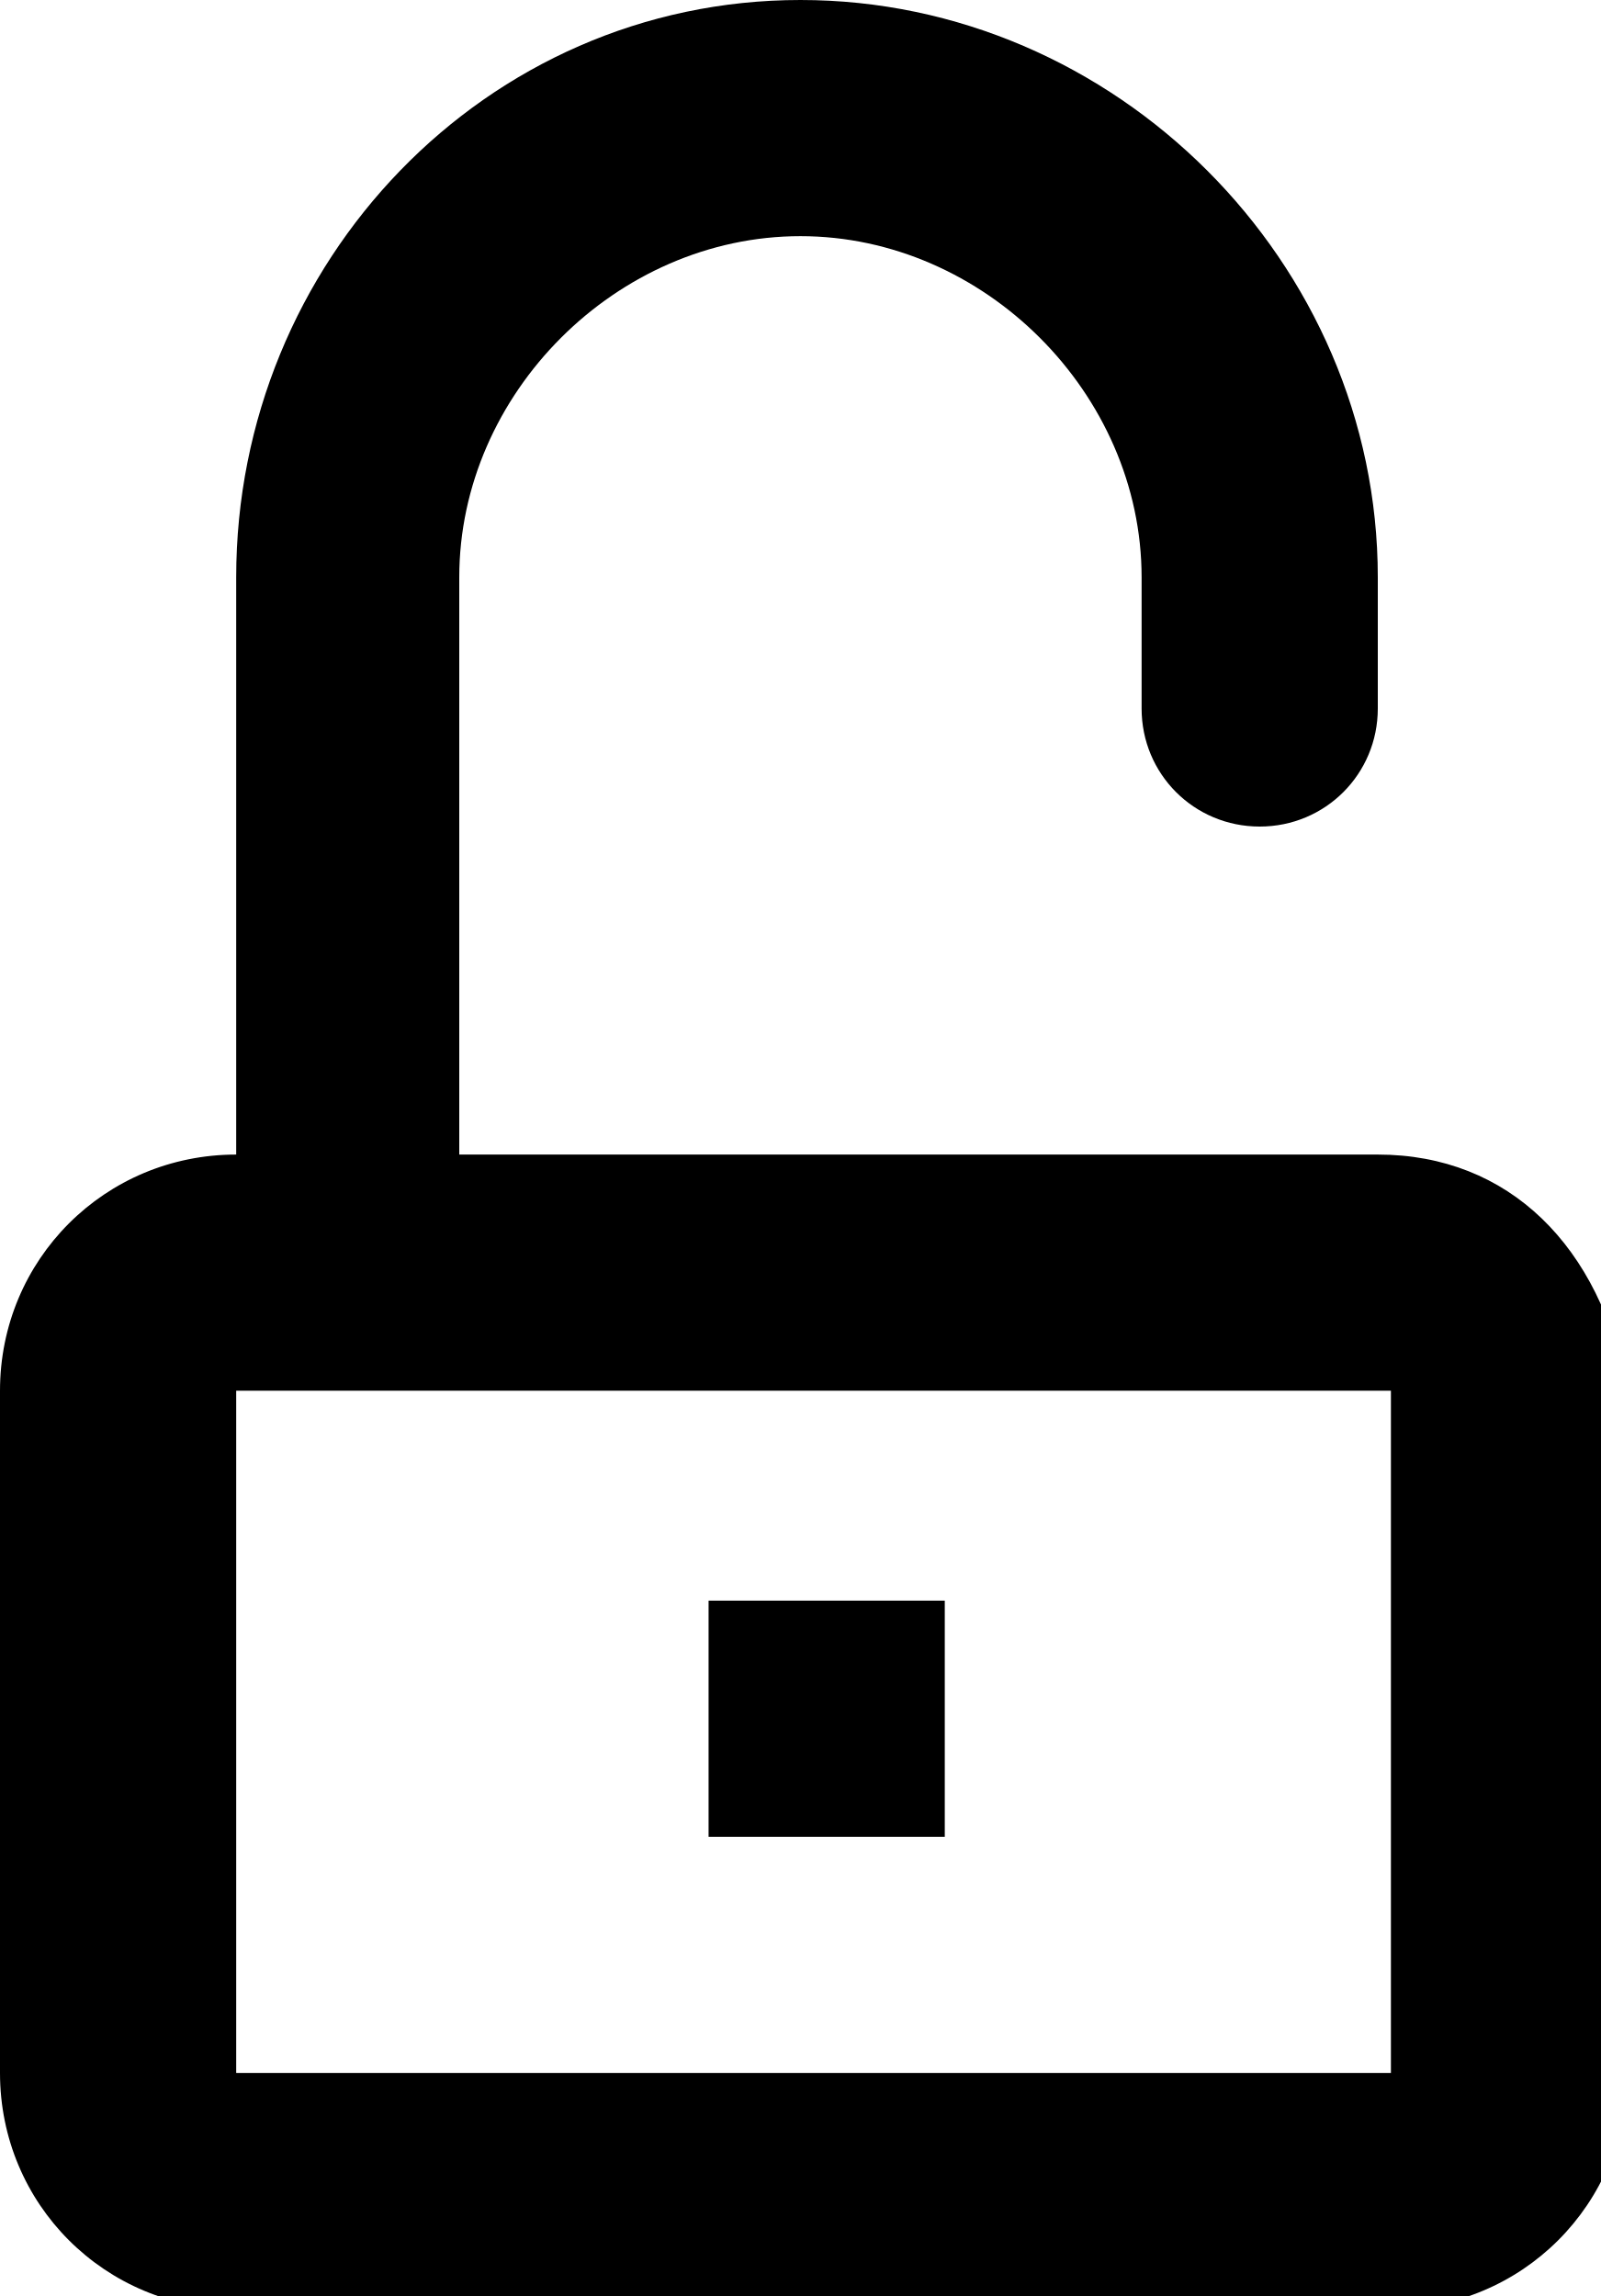
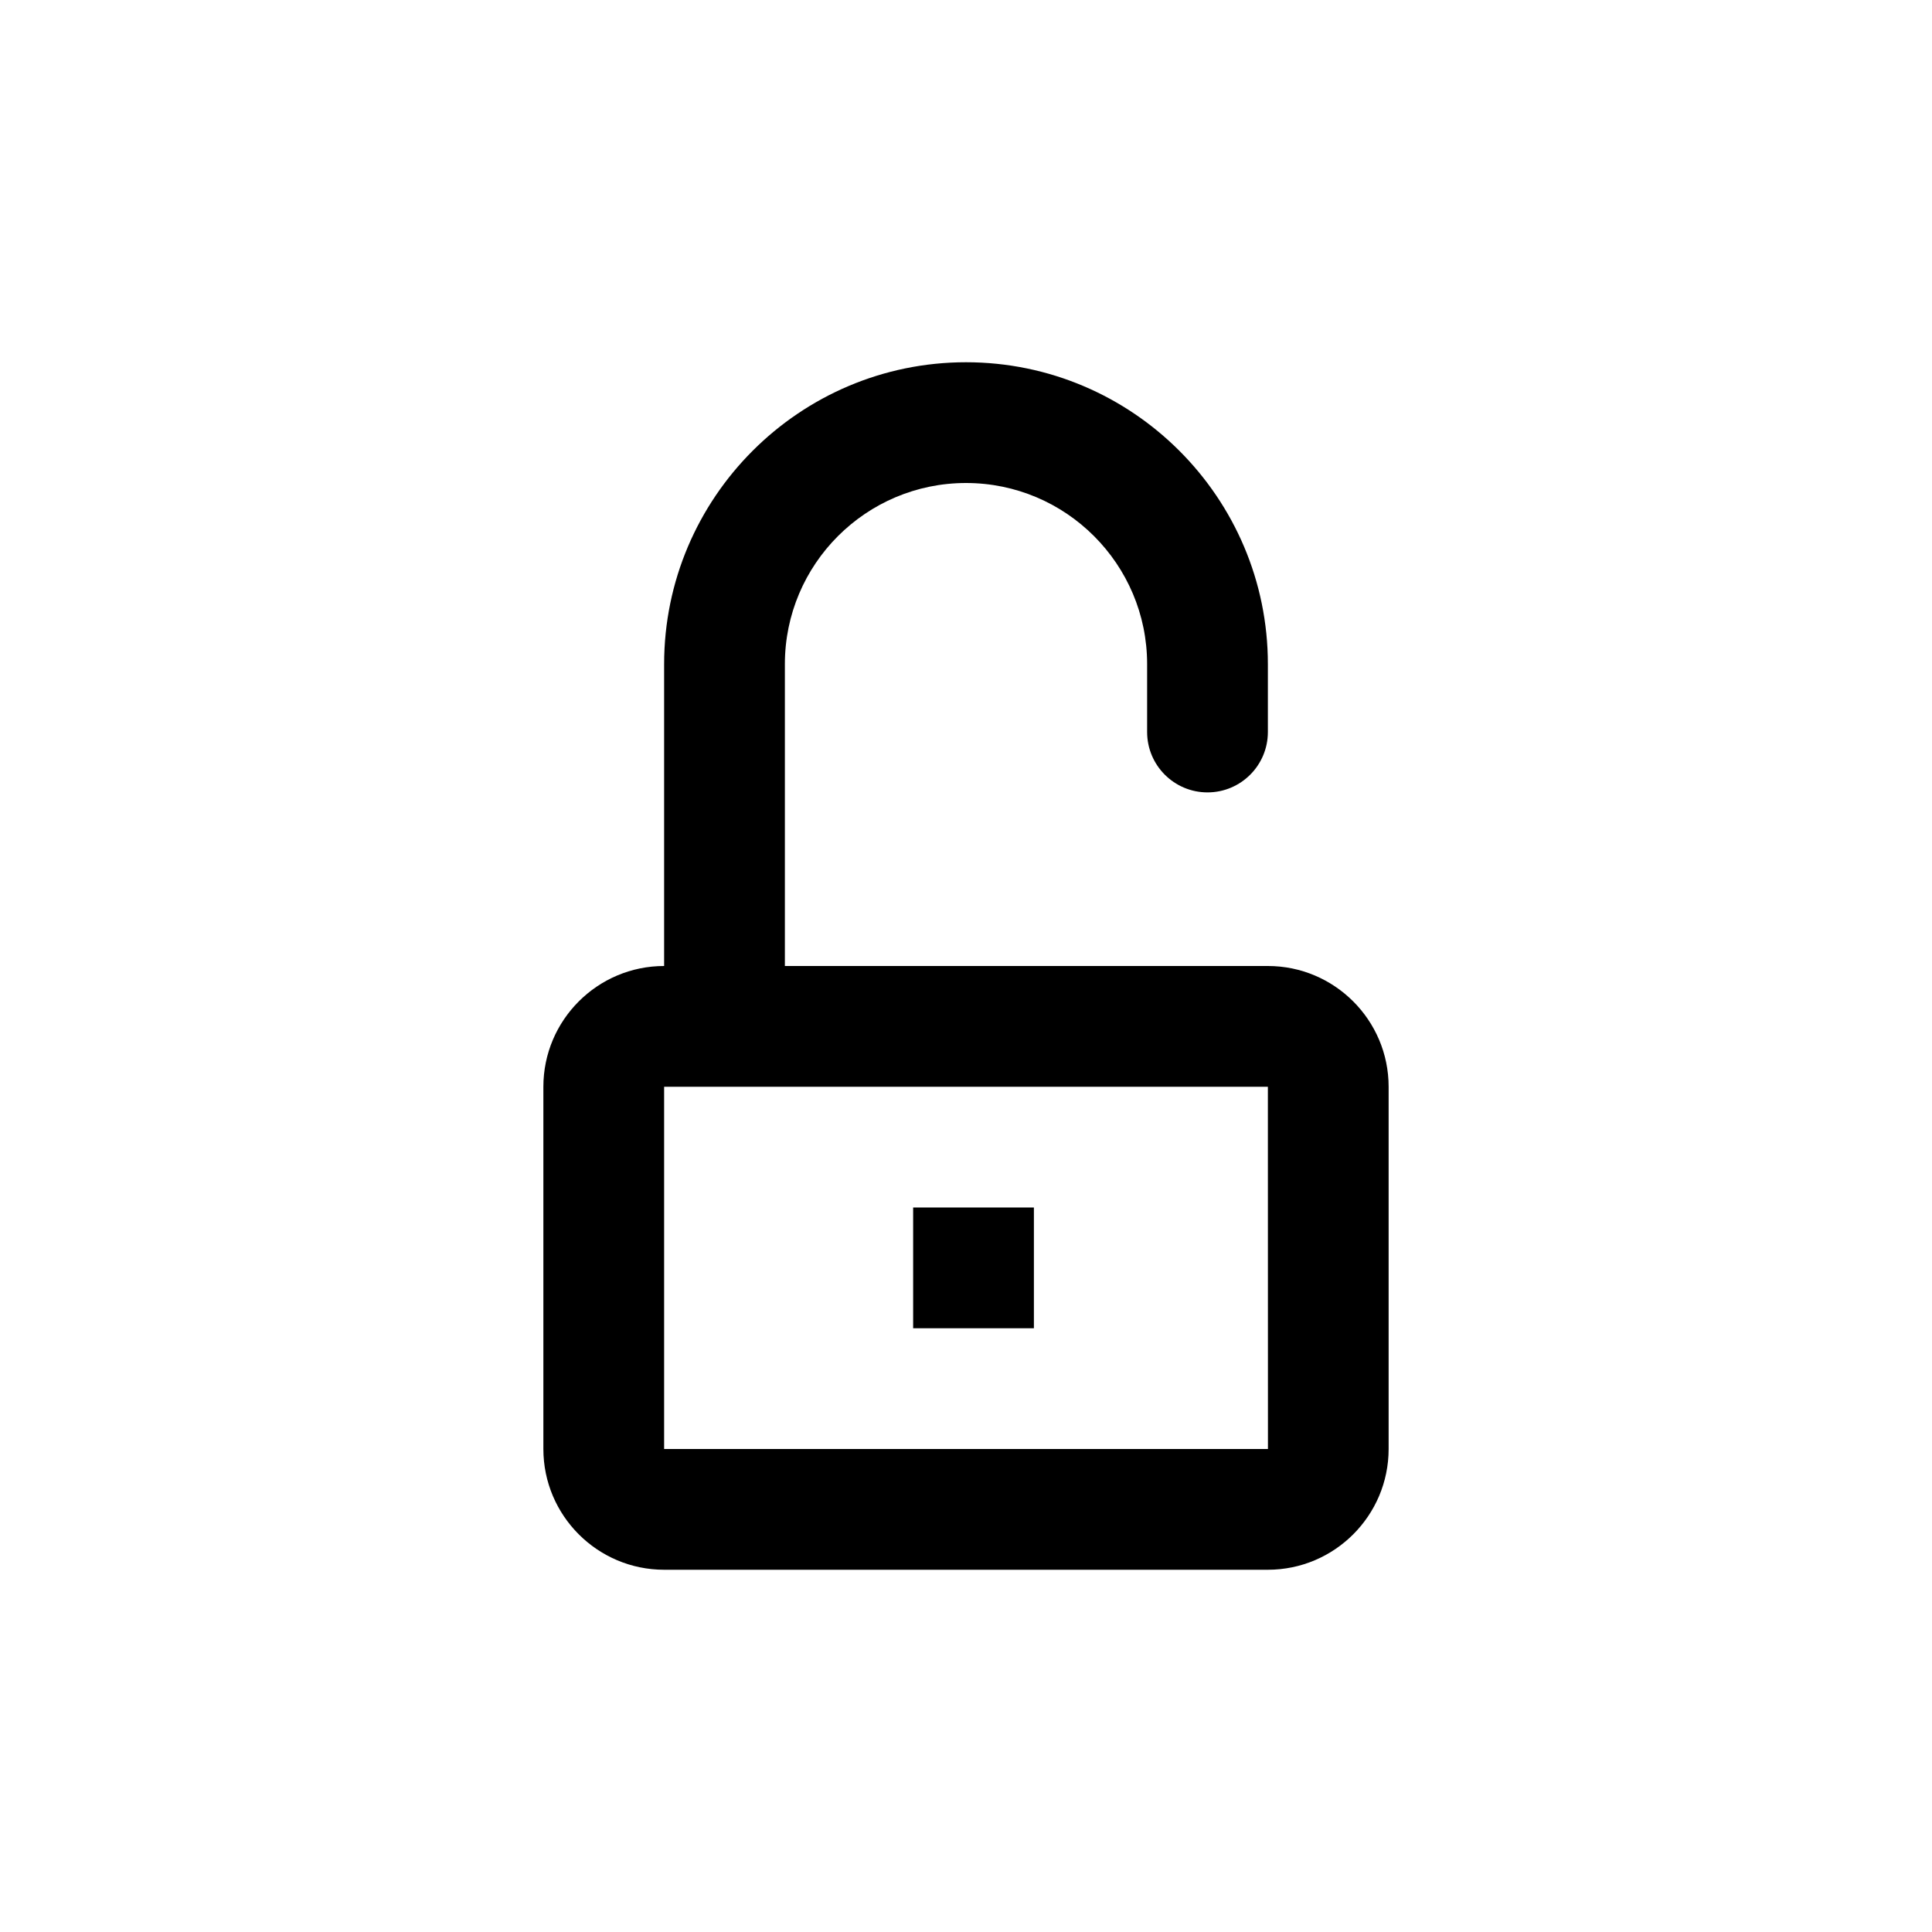
- <svg xmlns="http://www.w3.org/2000/svg" version="1.1" id="Layer_1" x="0px" y="0px" viewBox="0 0 12.2 17.5" enable-background="new 0 0 12.2 17.5" xml:space="preserve">
-   <path d="M10.5,8.8h-7V4.4c0-1.4,1.2-2.6,2.6-2.6s2.6,1.2,2.6,2.6v1c0,0.5,0.4,0.9,0.9,0.9s0.9-0.4,0.9-0.9v-1C10.5,2,8.5,0,6.1,0  S1.8,2,1.8,4.4v4.4c-1,0-1.8,0.8-1.8,1.8v5.2c0,1,0.8,1.8,1.8,1.8h8.8c1,0,1.8-0.8,1.8-1.8v-5.2C12.2,9.5,11.5,8.8,10.5,8.8z   M1.8,15.8v-5.2h8.8l0,5.2H1.8z" />
-   <rect x="5.4" y="12.2" width="1.8" height="1.8" />
+ <svg xmlns="http://www.w3.org/2000/svg" version="1.1" x="0px" y="0px" viewBox="0 0 28 28" style="enable-background:new 0 0 28 28;" xml:space="preserve">
+   <g id="unlock">
+     <g>
+       <path d="M18.375,14h-7V9.625C11.375,8.177,12.552,7,14,7s2.625,1.177,2.625,2.625v0.984c0,0.483,0.392,0.875,0.875,0.875    s0.875-0.392,0.875-0.875V9.625c0-2.412-1.963-4.375-4.375-4.375c-2.412,0-4.375,1.963-4.375,4.375V14    c-0.965,0-1.75,0.785-1.75,1.75V21c0,0.965,0.785,1.75,1.75,1.75h8.75c0.965,0,1.75-0.785,1.75-1.75v-5.25    C20.125,14.785,19.34,14,18.375,14z M9.625,21v-5.25h8.75L18.376,21H9.625z" />
+       <rect x="13.234" y="17.5" width="1.75" height="1.75" />
+     </g>
+   </g>
+   <g id="Layer_1">
+ </g>
</svg>
